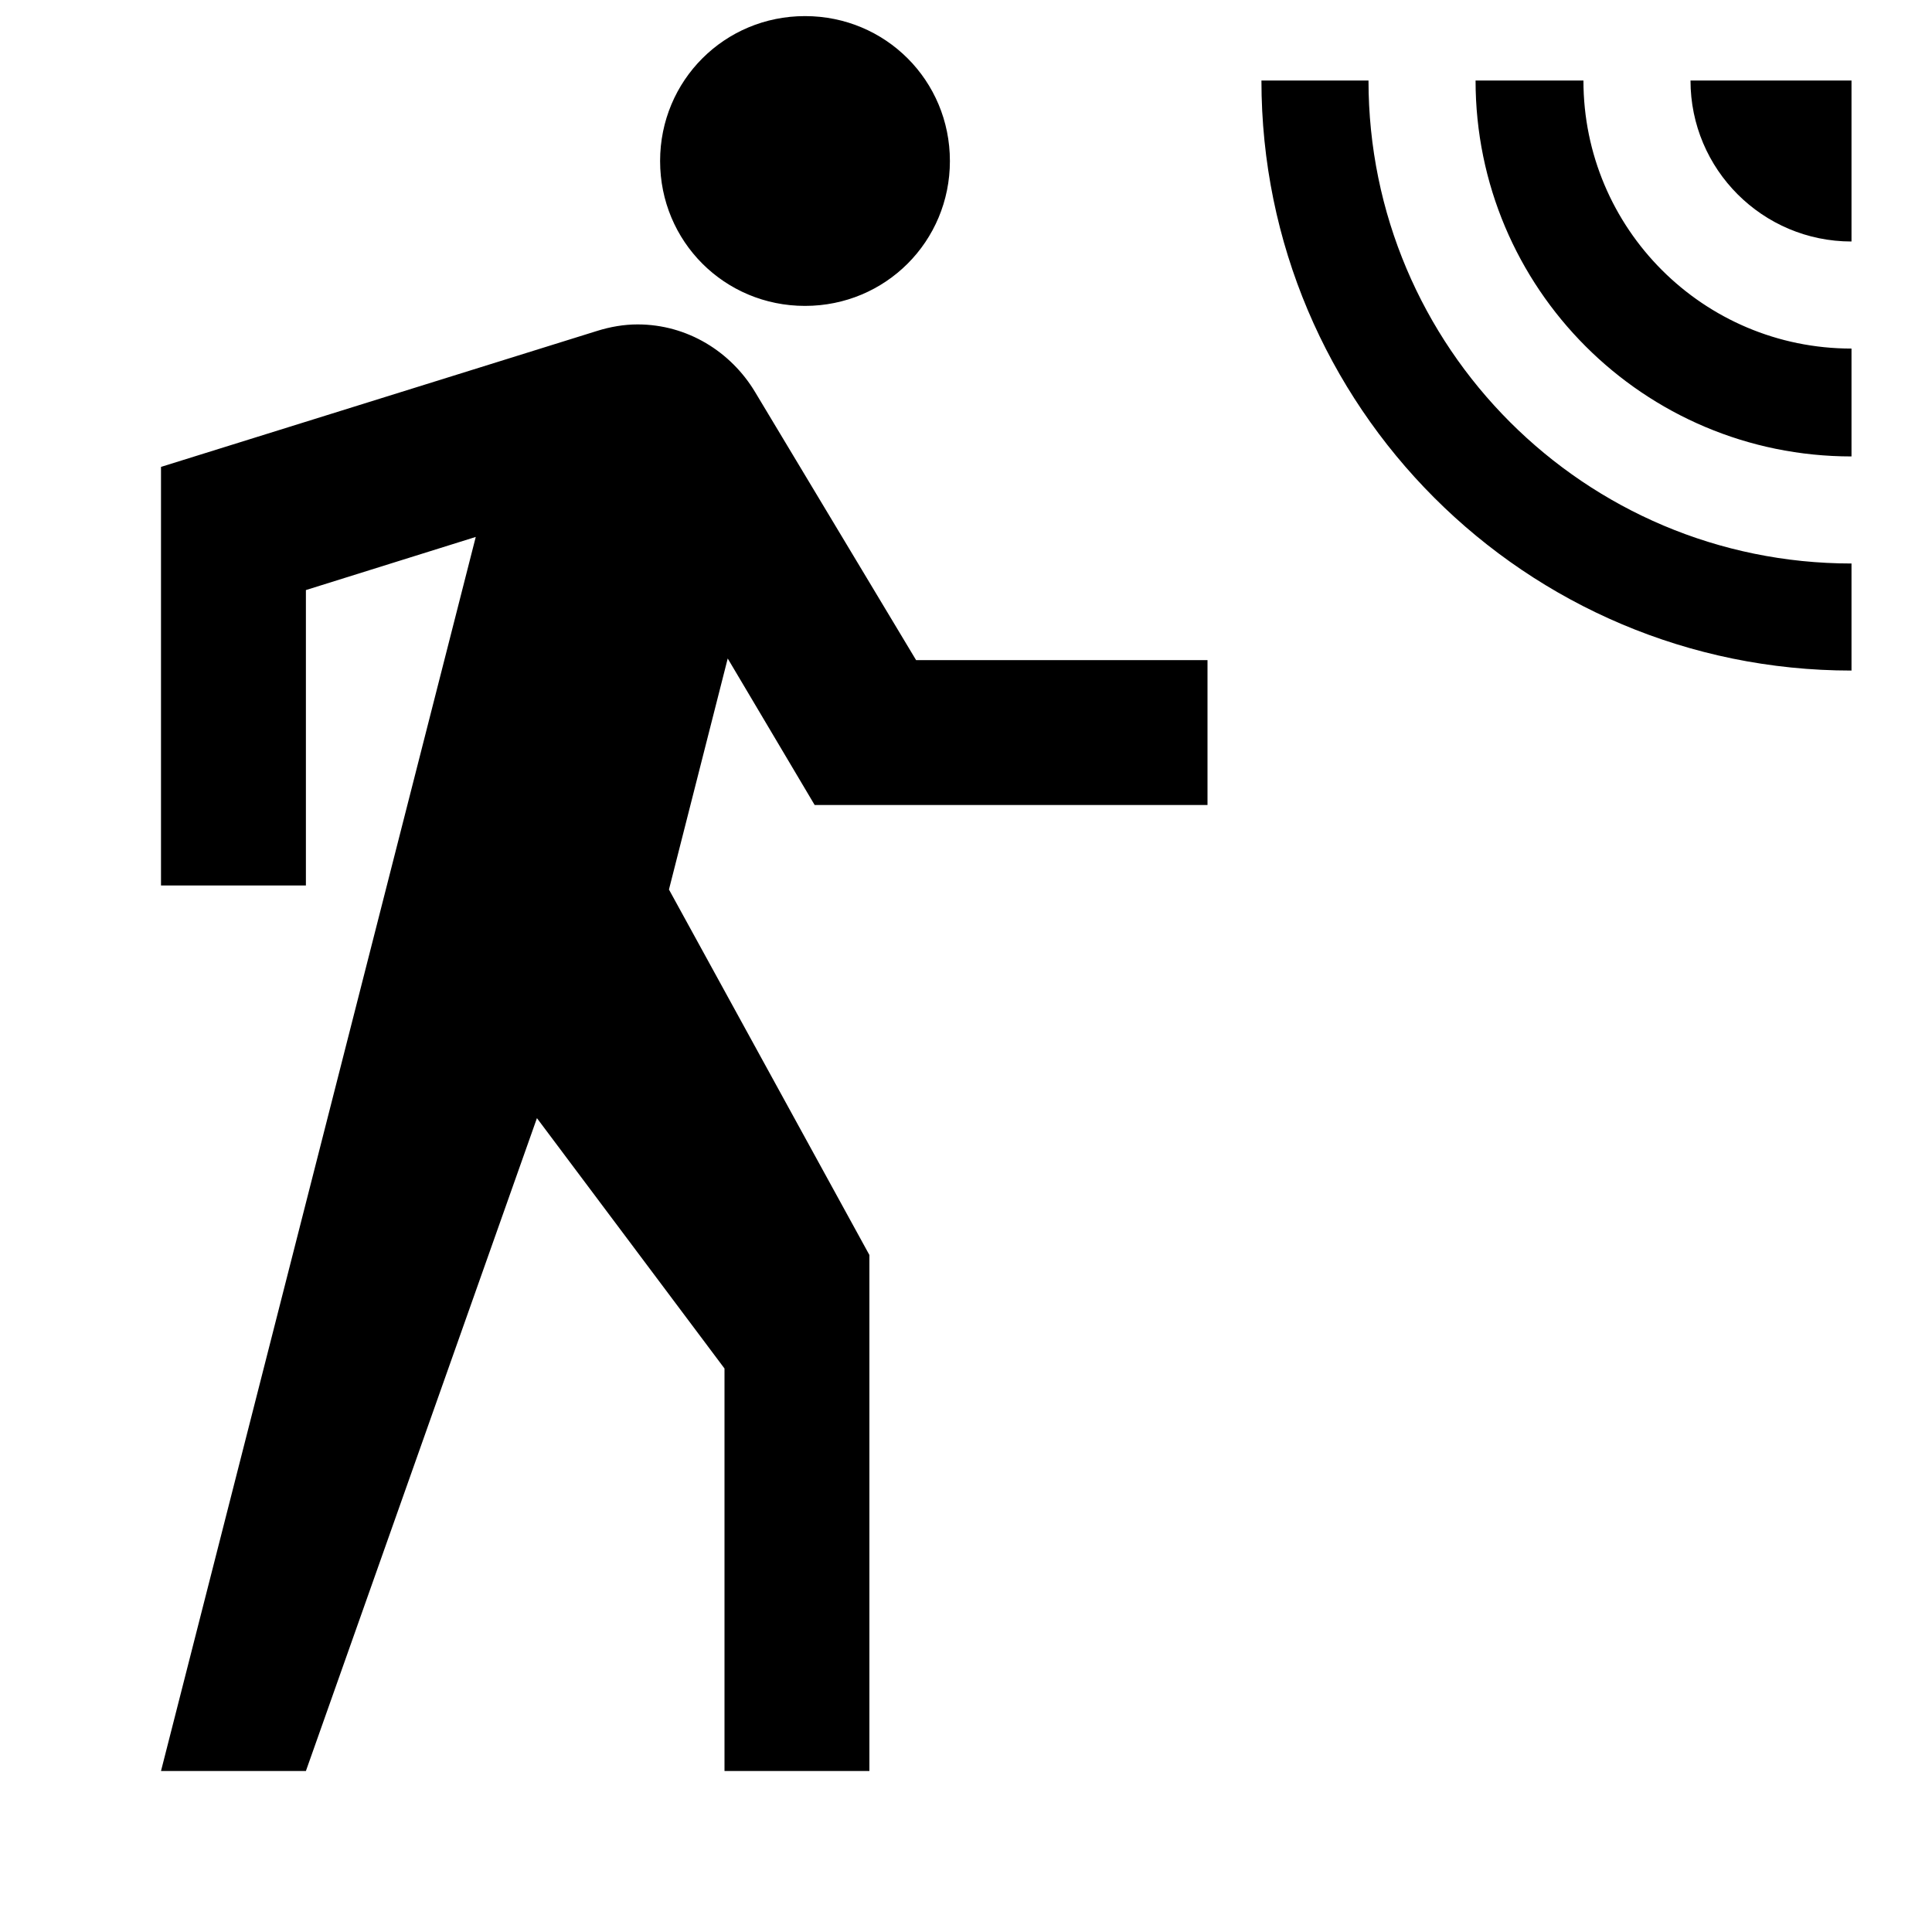
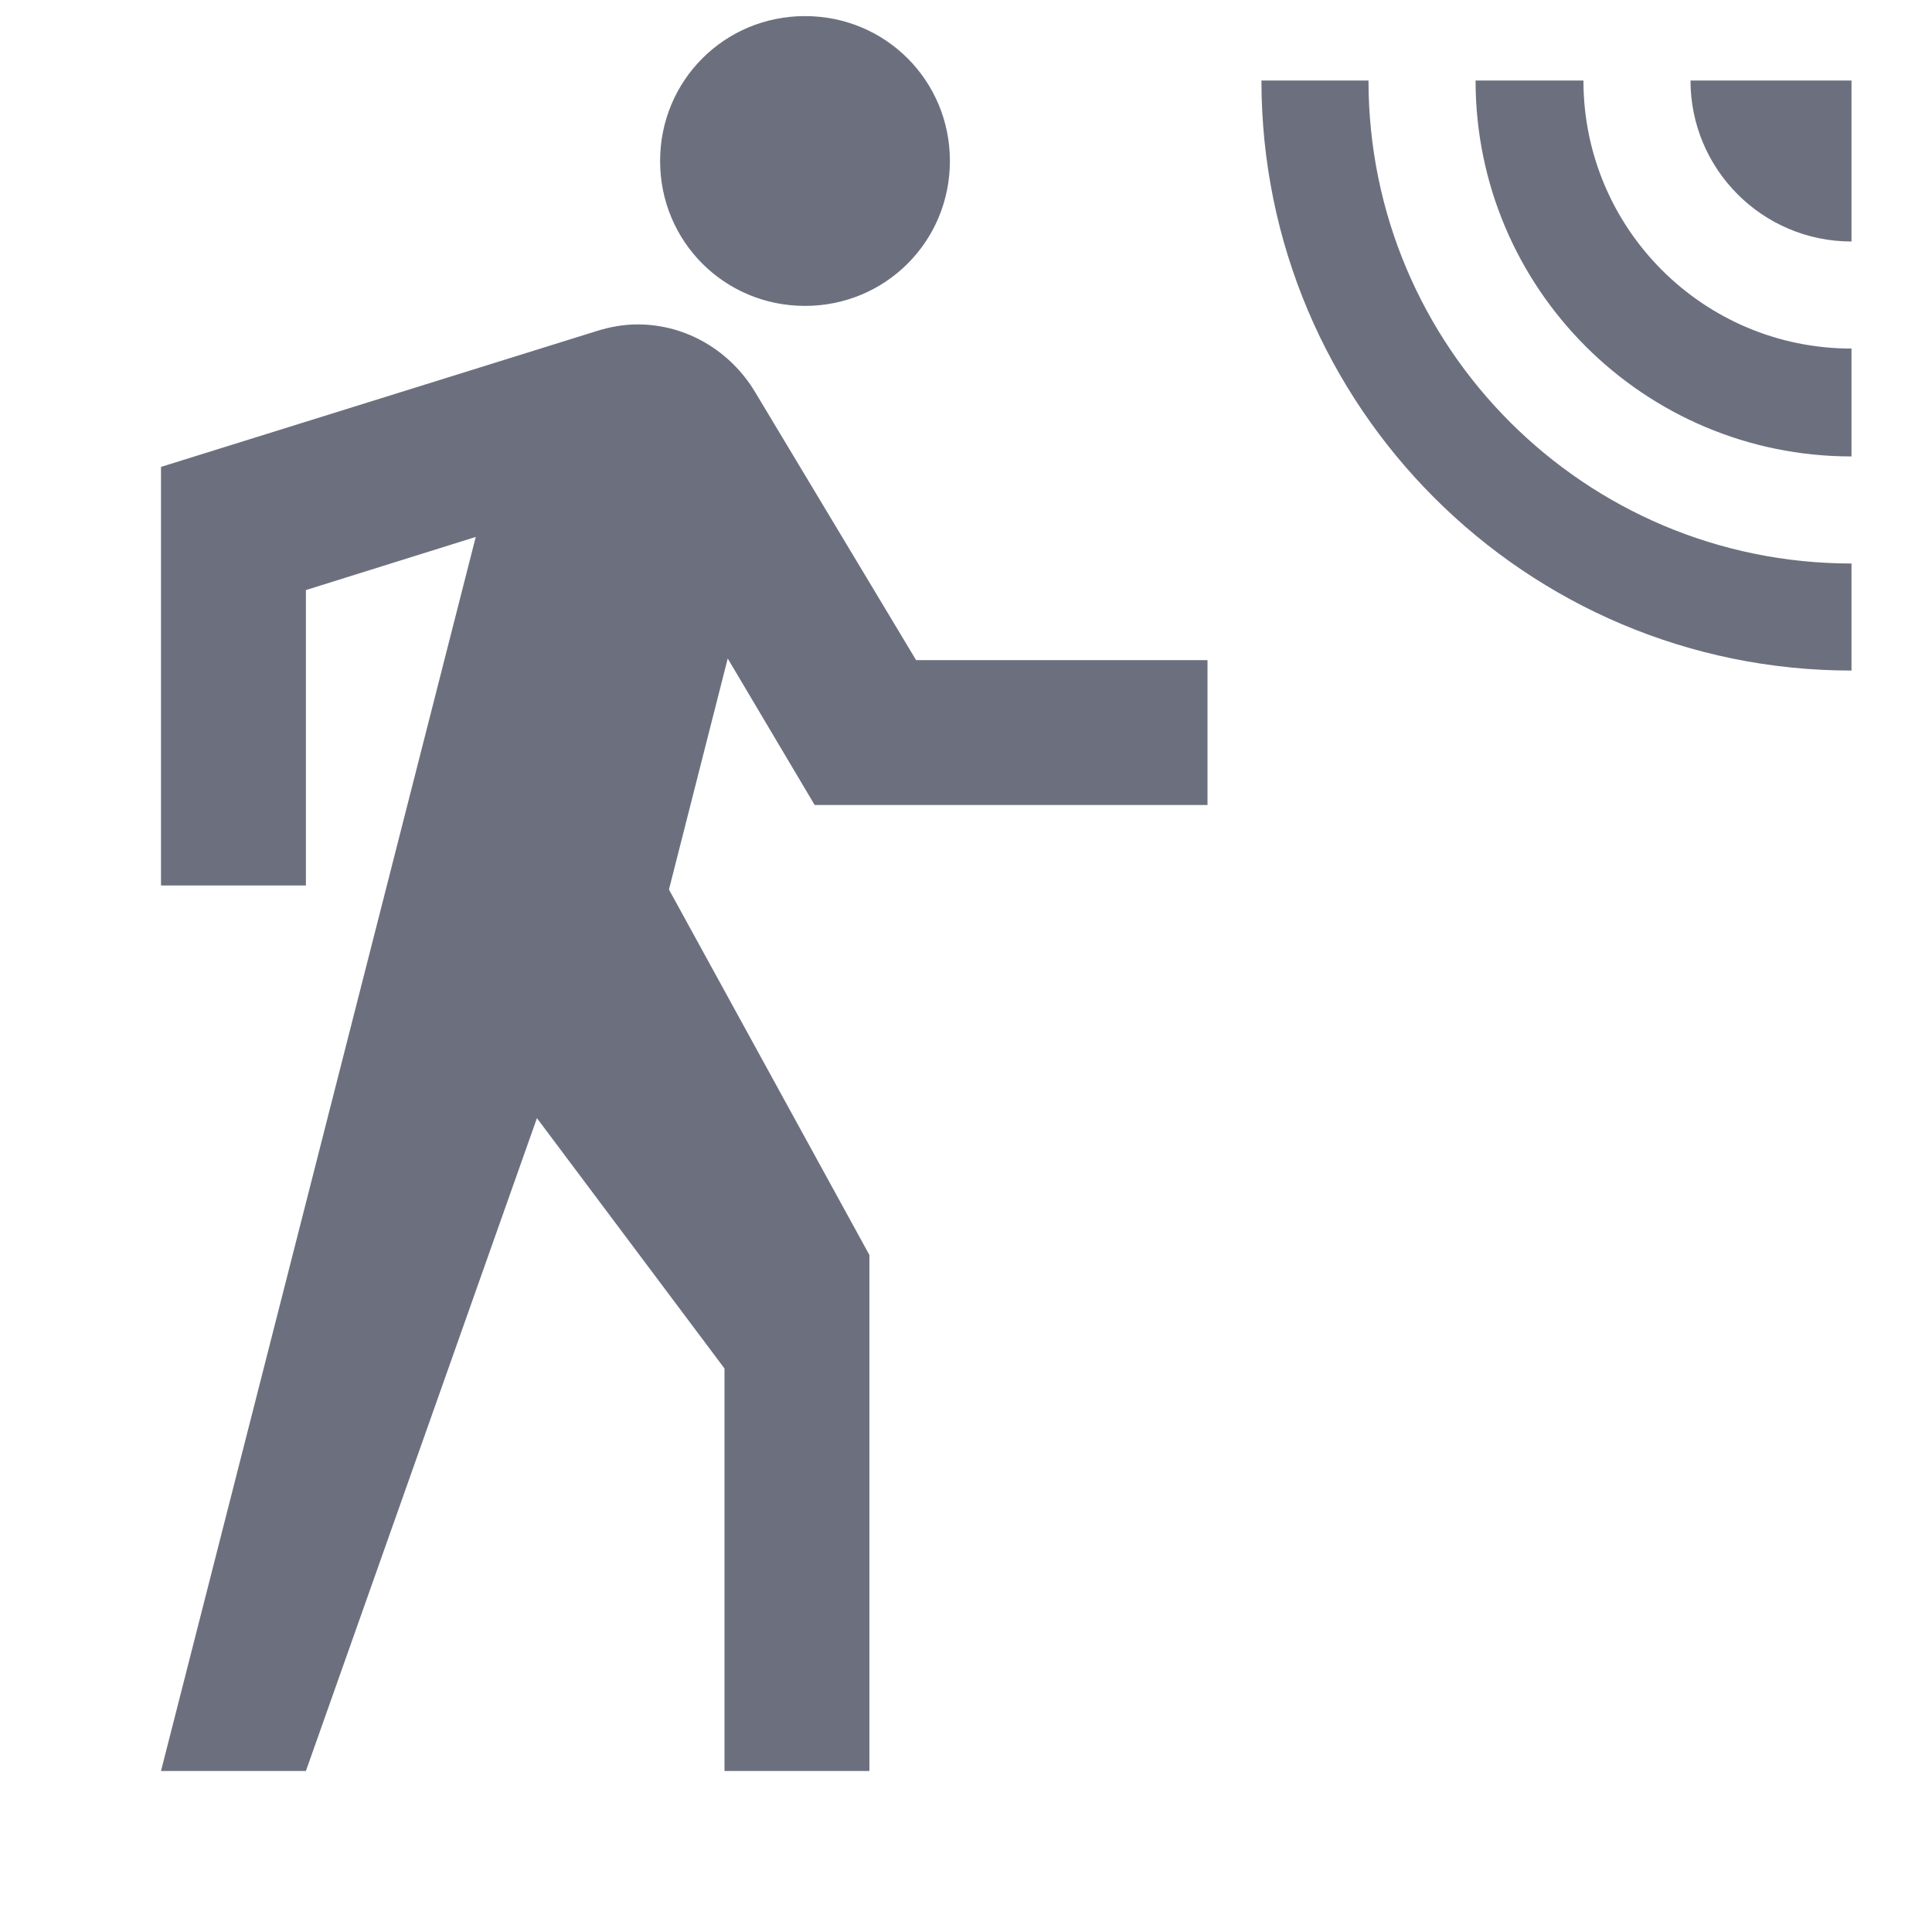
- <svg xmlns="http://www.w3.org/2000/svg" id="mdi-motion-sensor" width="16" height="16" viewBox="0 0 24 24">
+ <svg xmlns="http://www.w3.org/2000/svg" fill="#6C707E" id="mdi-motion-sensor" width="16" height="16" viewBox="0 0 24 24">
  <path d="M10,0.2C9,0.2 8.2,1 8.2,2C8.2,3 9,3.8 10,3.8C11,3.8 11.8,3 11.8,2C11.8,1 11,0.2 10,0.2M15.67,1A7.33,7.33 0 0,0 23,8.33V7A6,6 0 0,1 17,1H15.67M18.33,1C18.33,3.58 20.42,5.67 23,5.67V4.33C21.16,4.33 19.67,2.84 19.67,1H18.33M21,1A2,2 0 0,0 23,3V1H21M7.92,4.03C7.75,4.03 7.58,4.06 7.42,4.11L2,5.8V11H3.8V7.33L5.91,6.67L2,22H3.8L6.67,13.89L9,17V22H10.8V15.59L8.31,11.05L9.04,8.18L10.12,10H15V8.2H11.38L9.38,4.87C9.08,4.37 8.54,4.03 7.92,4.03Z" />
</svg>
